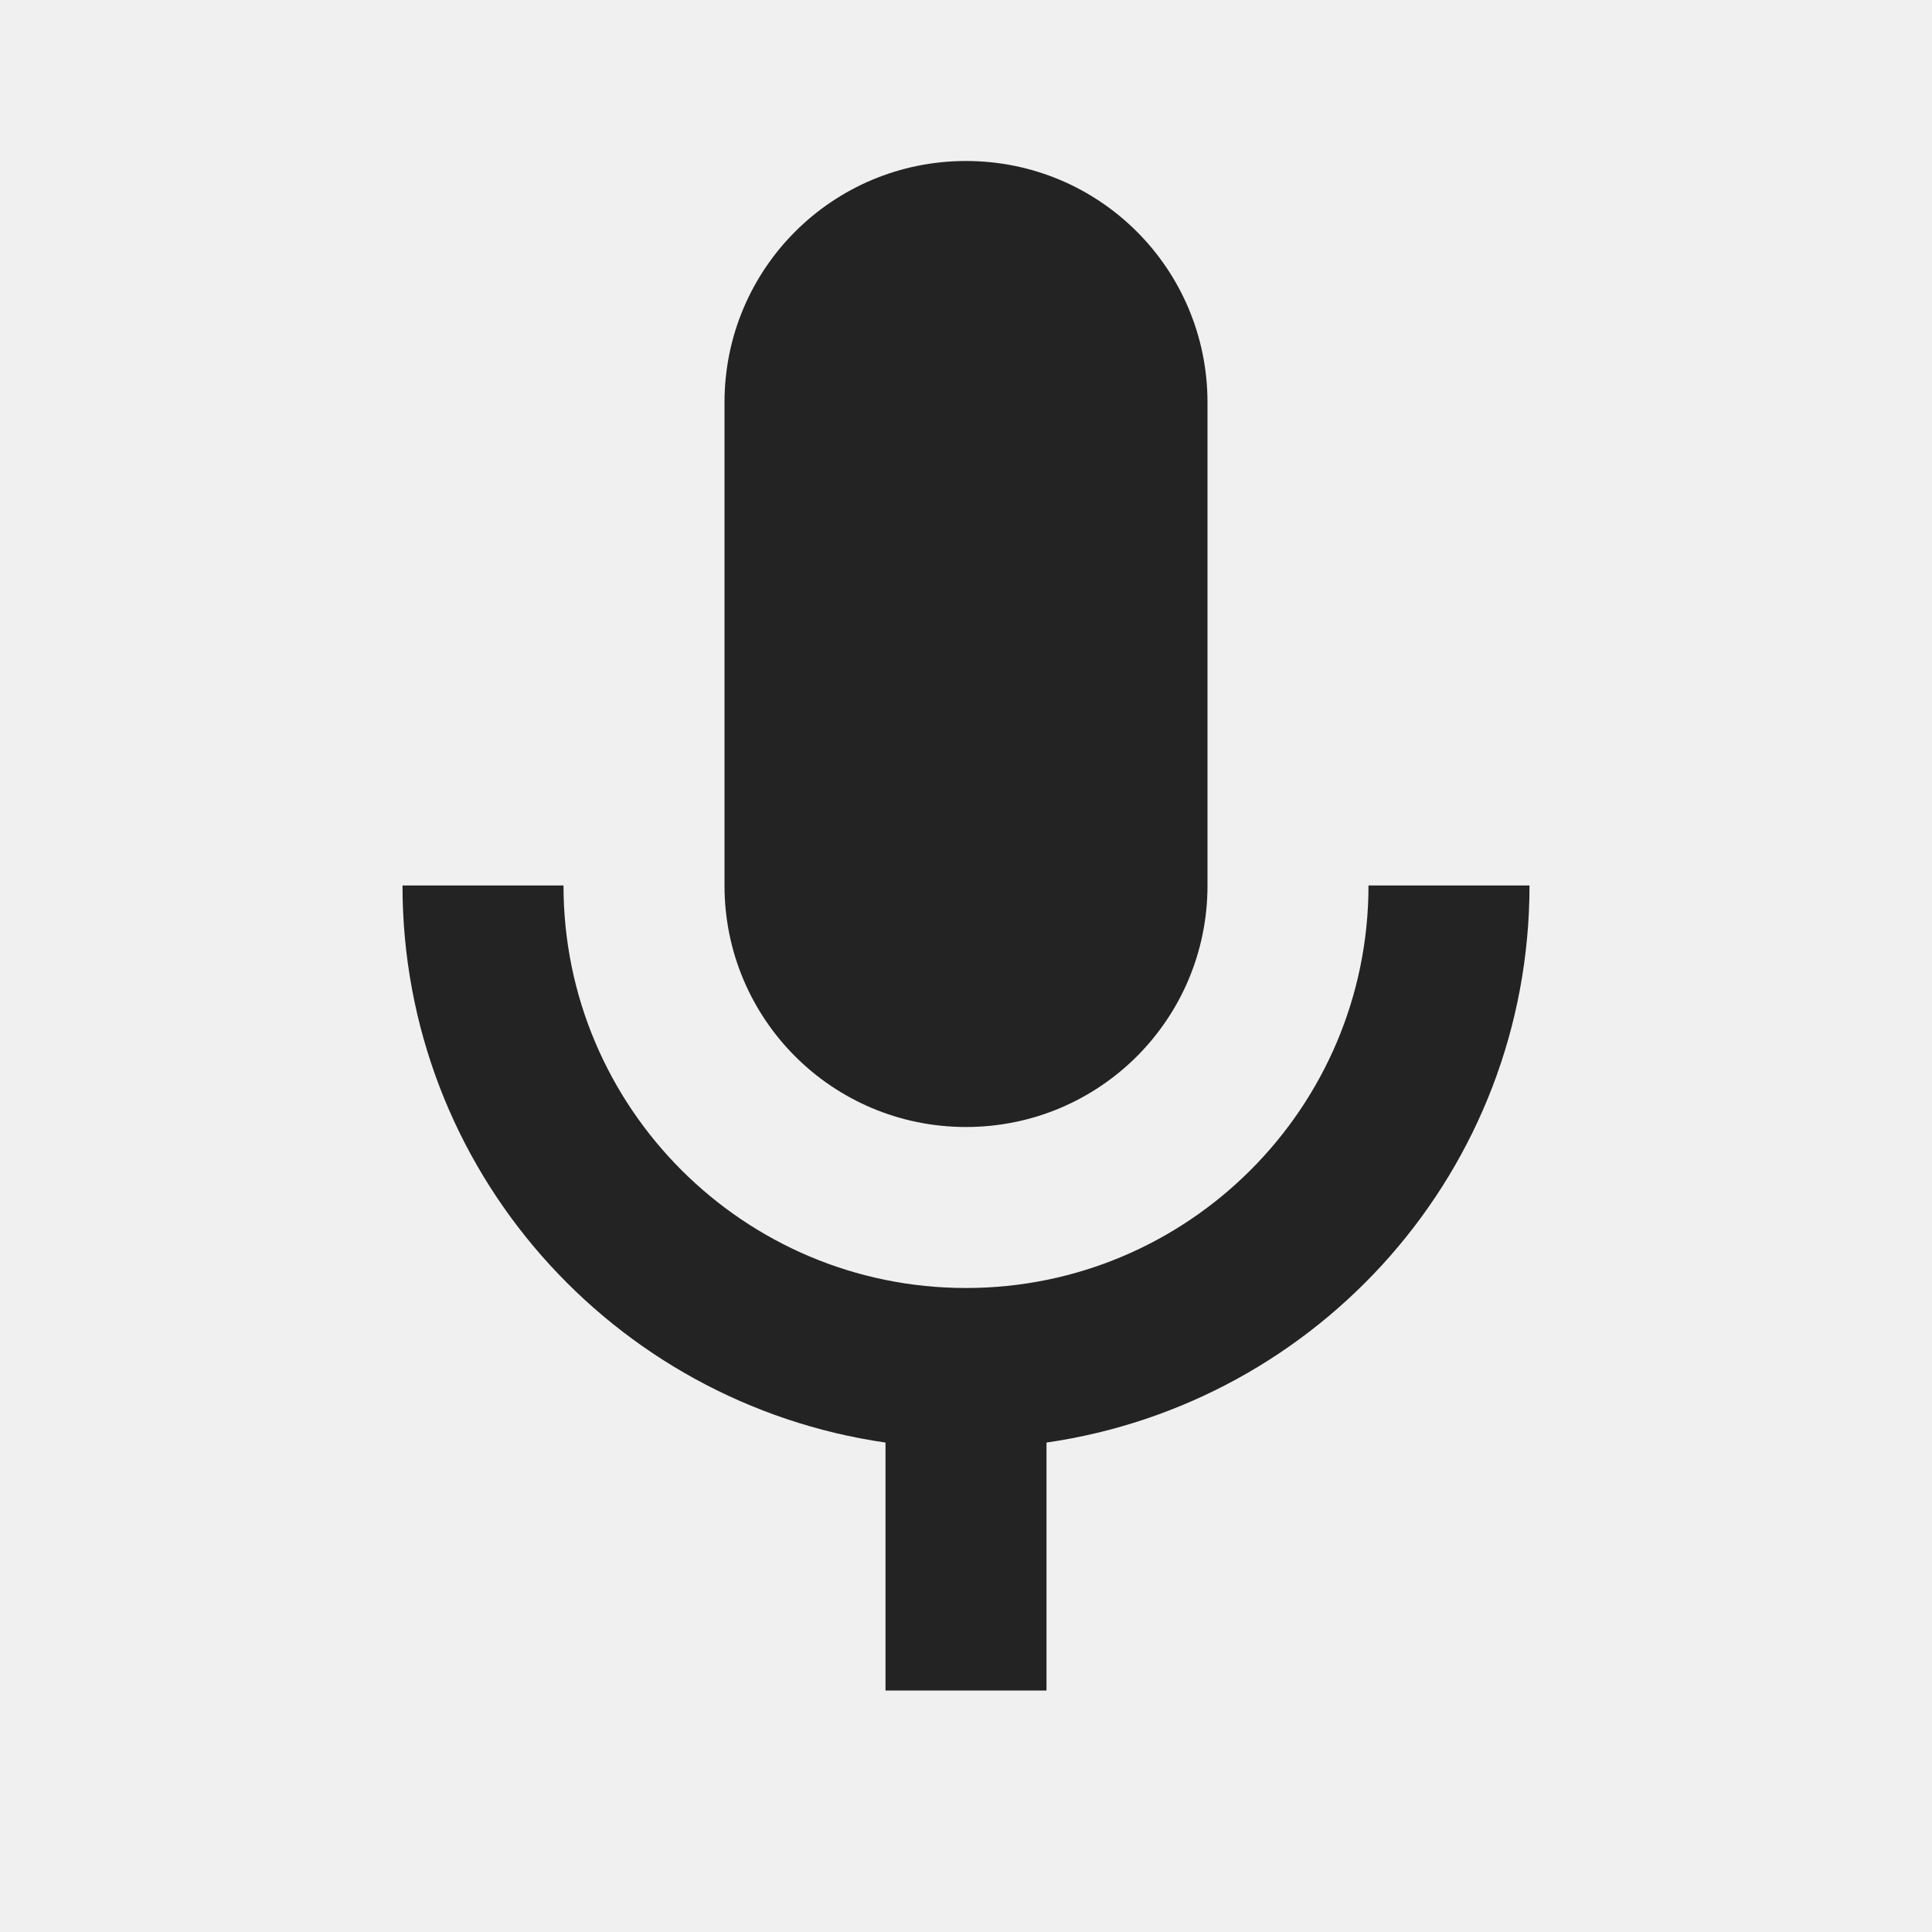
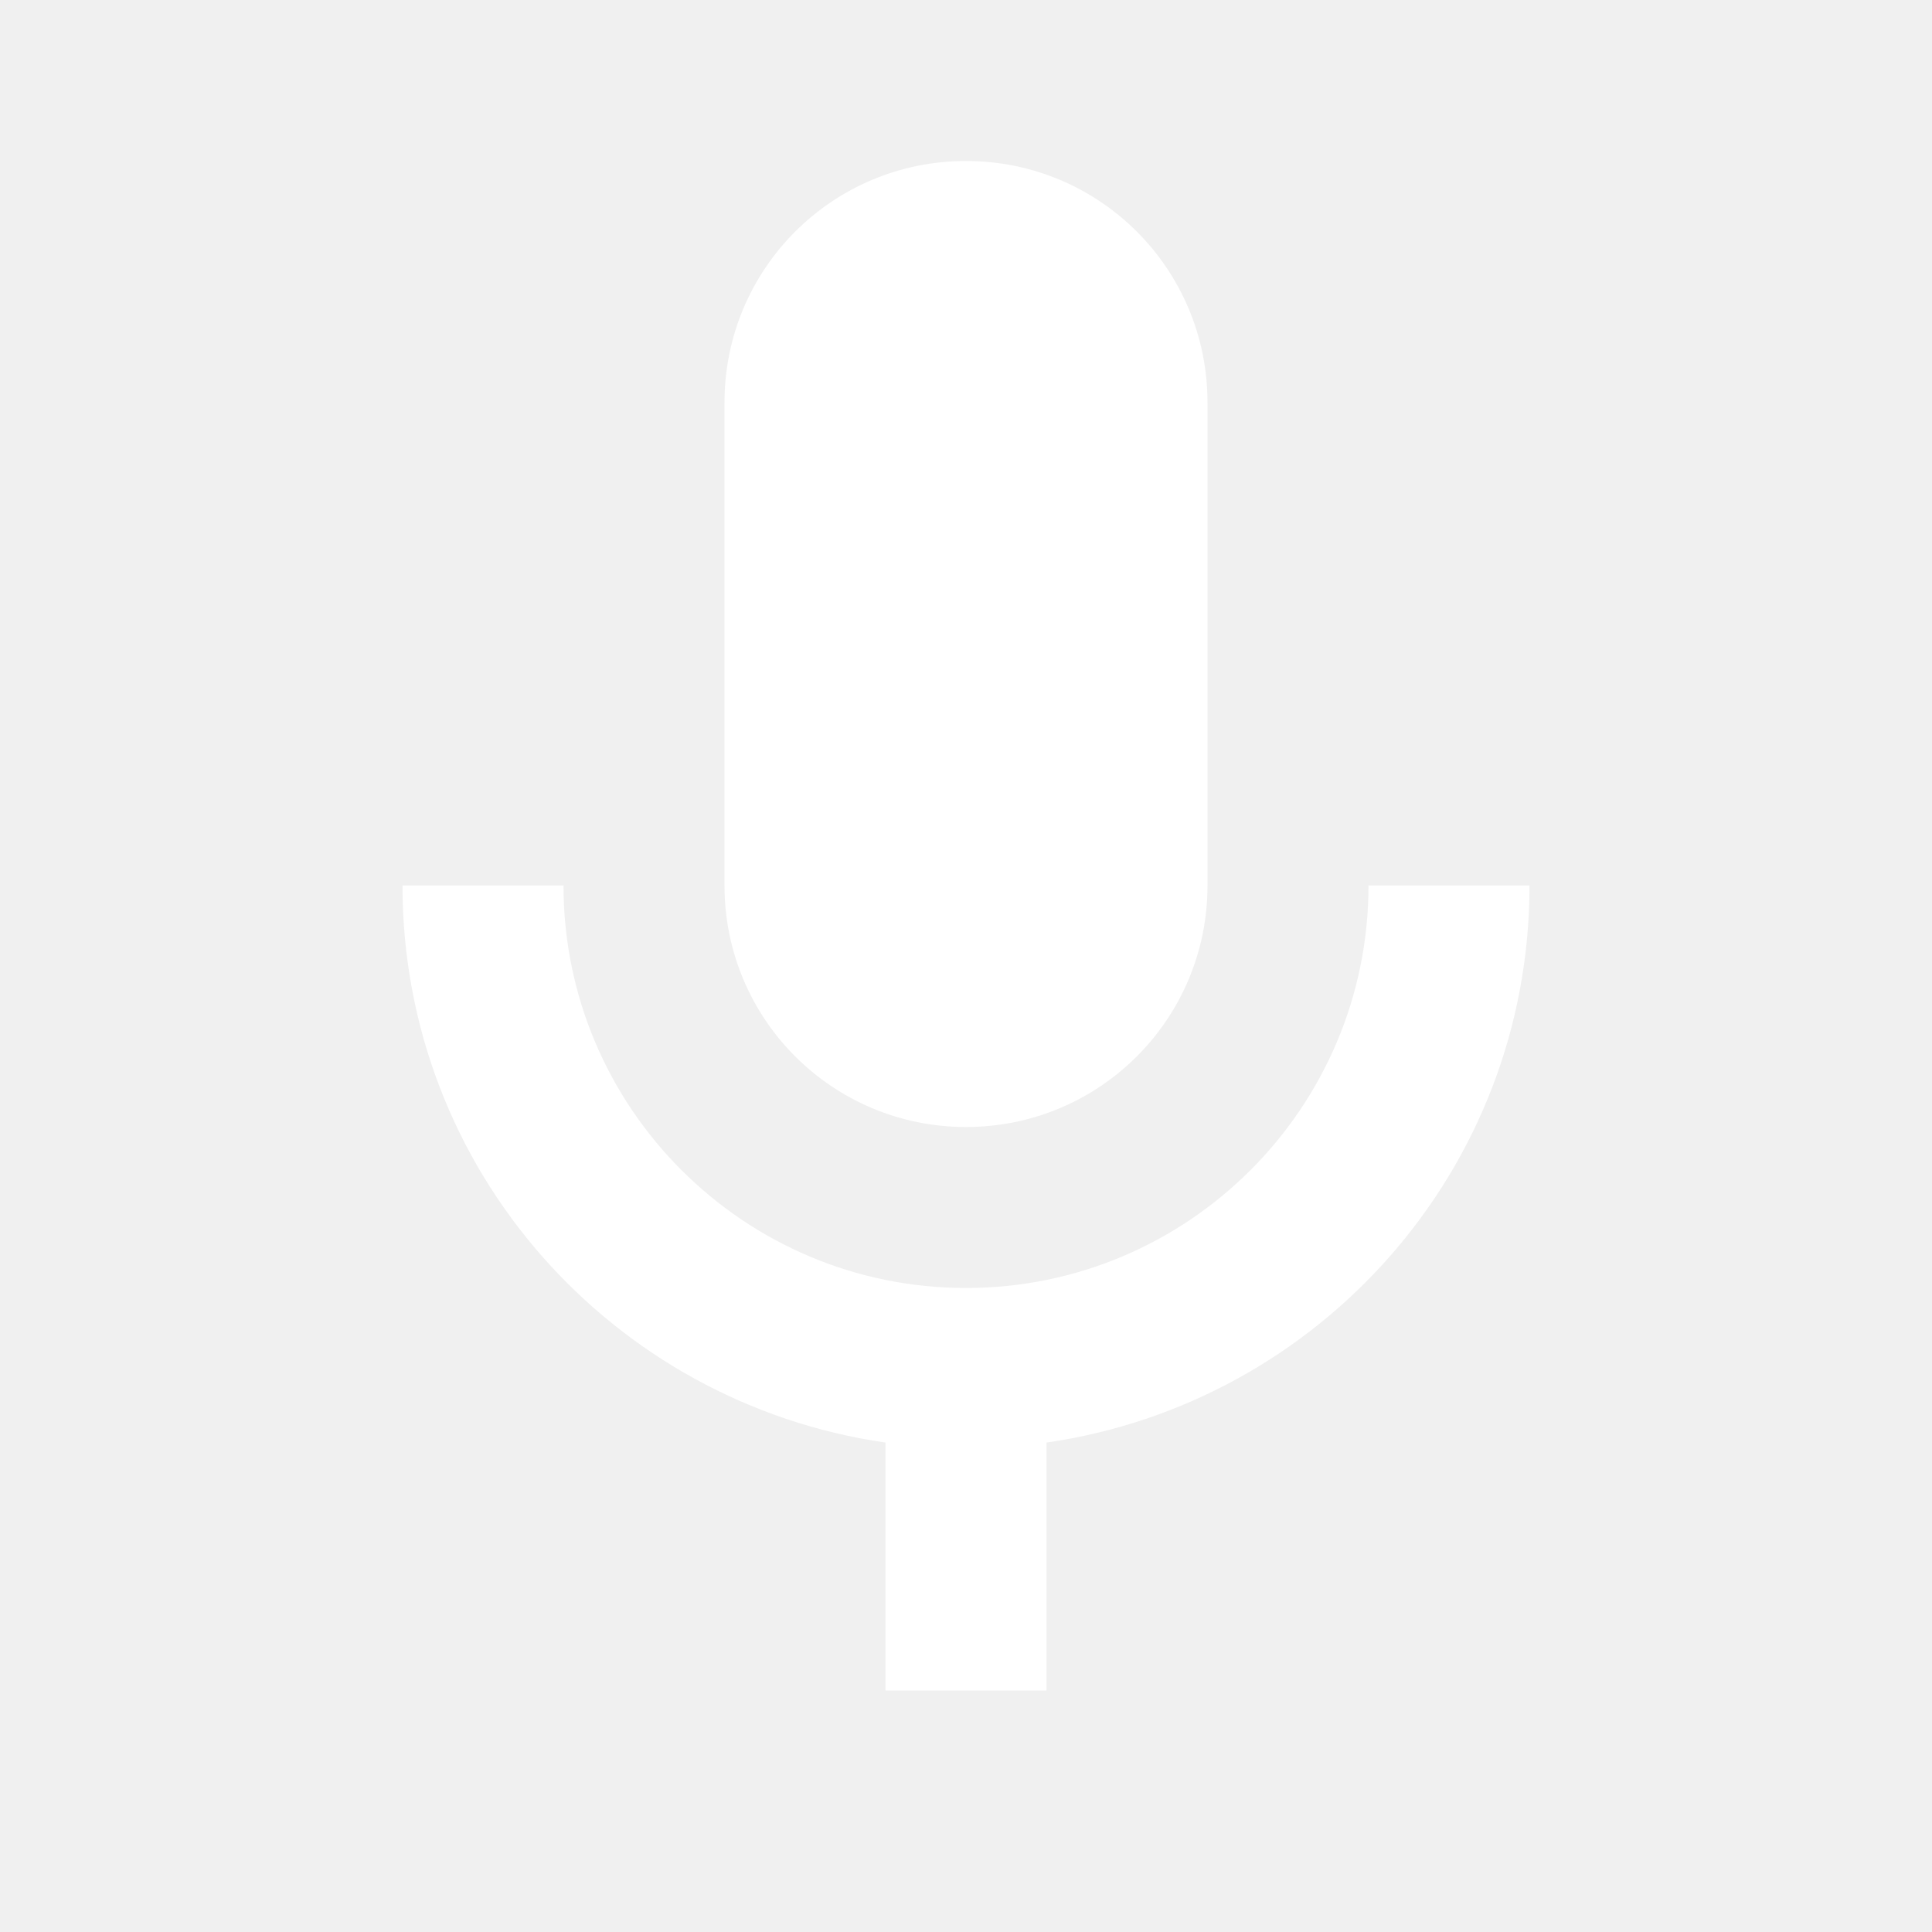
<svg xmlns="http://www.w3.org/2000/svg" width="24" height="24" viewBox="0 0 24 24" fill="none">
  <g clip-path="url(#clip0_181_7154)">
-     <path d="M12 14C13.66 14 15 12.66 15 11V5C15 3.34 13.66 2 12 2C10.34 2 9 3.34 9 5V11C9 12.66 10.34 14 12 14Z" fill="#232323" />
-     <path d="M17 11C17 13.76 14.76 16 12 16C9.24 16 7 13.76 7 11H5C5 14.53 7.61 17.43 11 17.92V21H13V17.92C16.39 17.43 19 14.53 19 11H17Z" fill="#232323" />
+     <path d="M12 14C13.66 14 15 12.66 15 11V5C15 3.34 13.66 2 12 2C10.34 2 9 3.34 9 5V11C9 12.66 10.34 14 12 14Z" fill="#FFFFFF" />
+     <path d="M17 11C17 13.76 14.76 16 12 16C9.24 16 7 13.76 7 11H5C5 14.53 7.61 17.43 11 17.92V21H13V17.92C16.39 17.43 19 14.53 19 11H17Z" fill="#FFFFFF" />
  </g>
  <defs>
    <clipPath id="clip0_181_7154">
      <rect width="24" height="24" fill="white" />
    </clipPath>
  </defs>
</svg>
